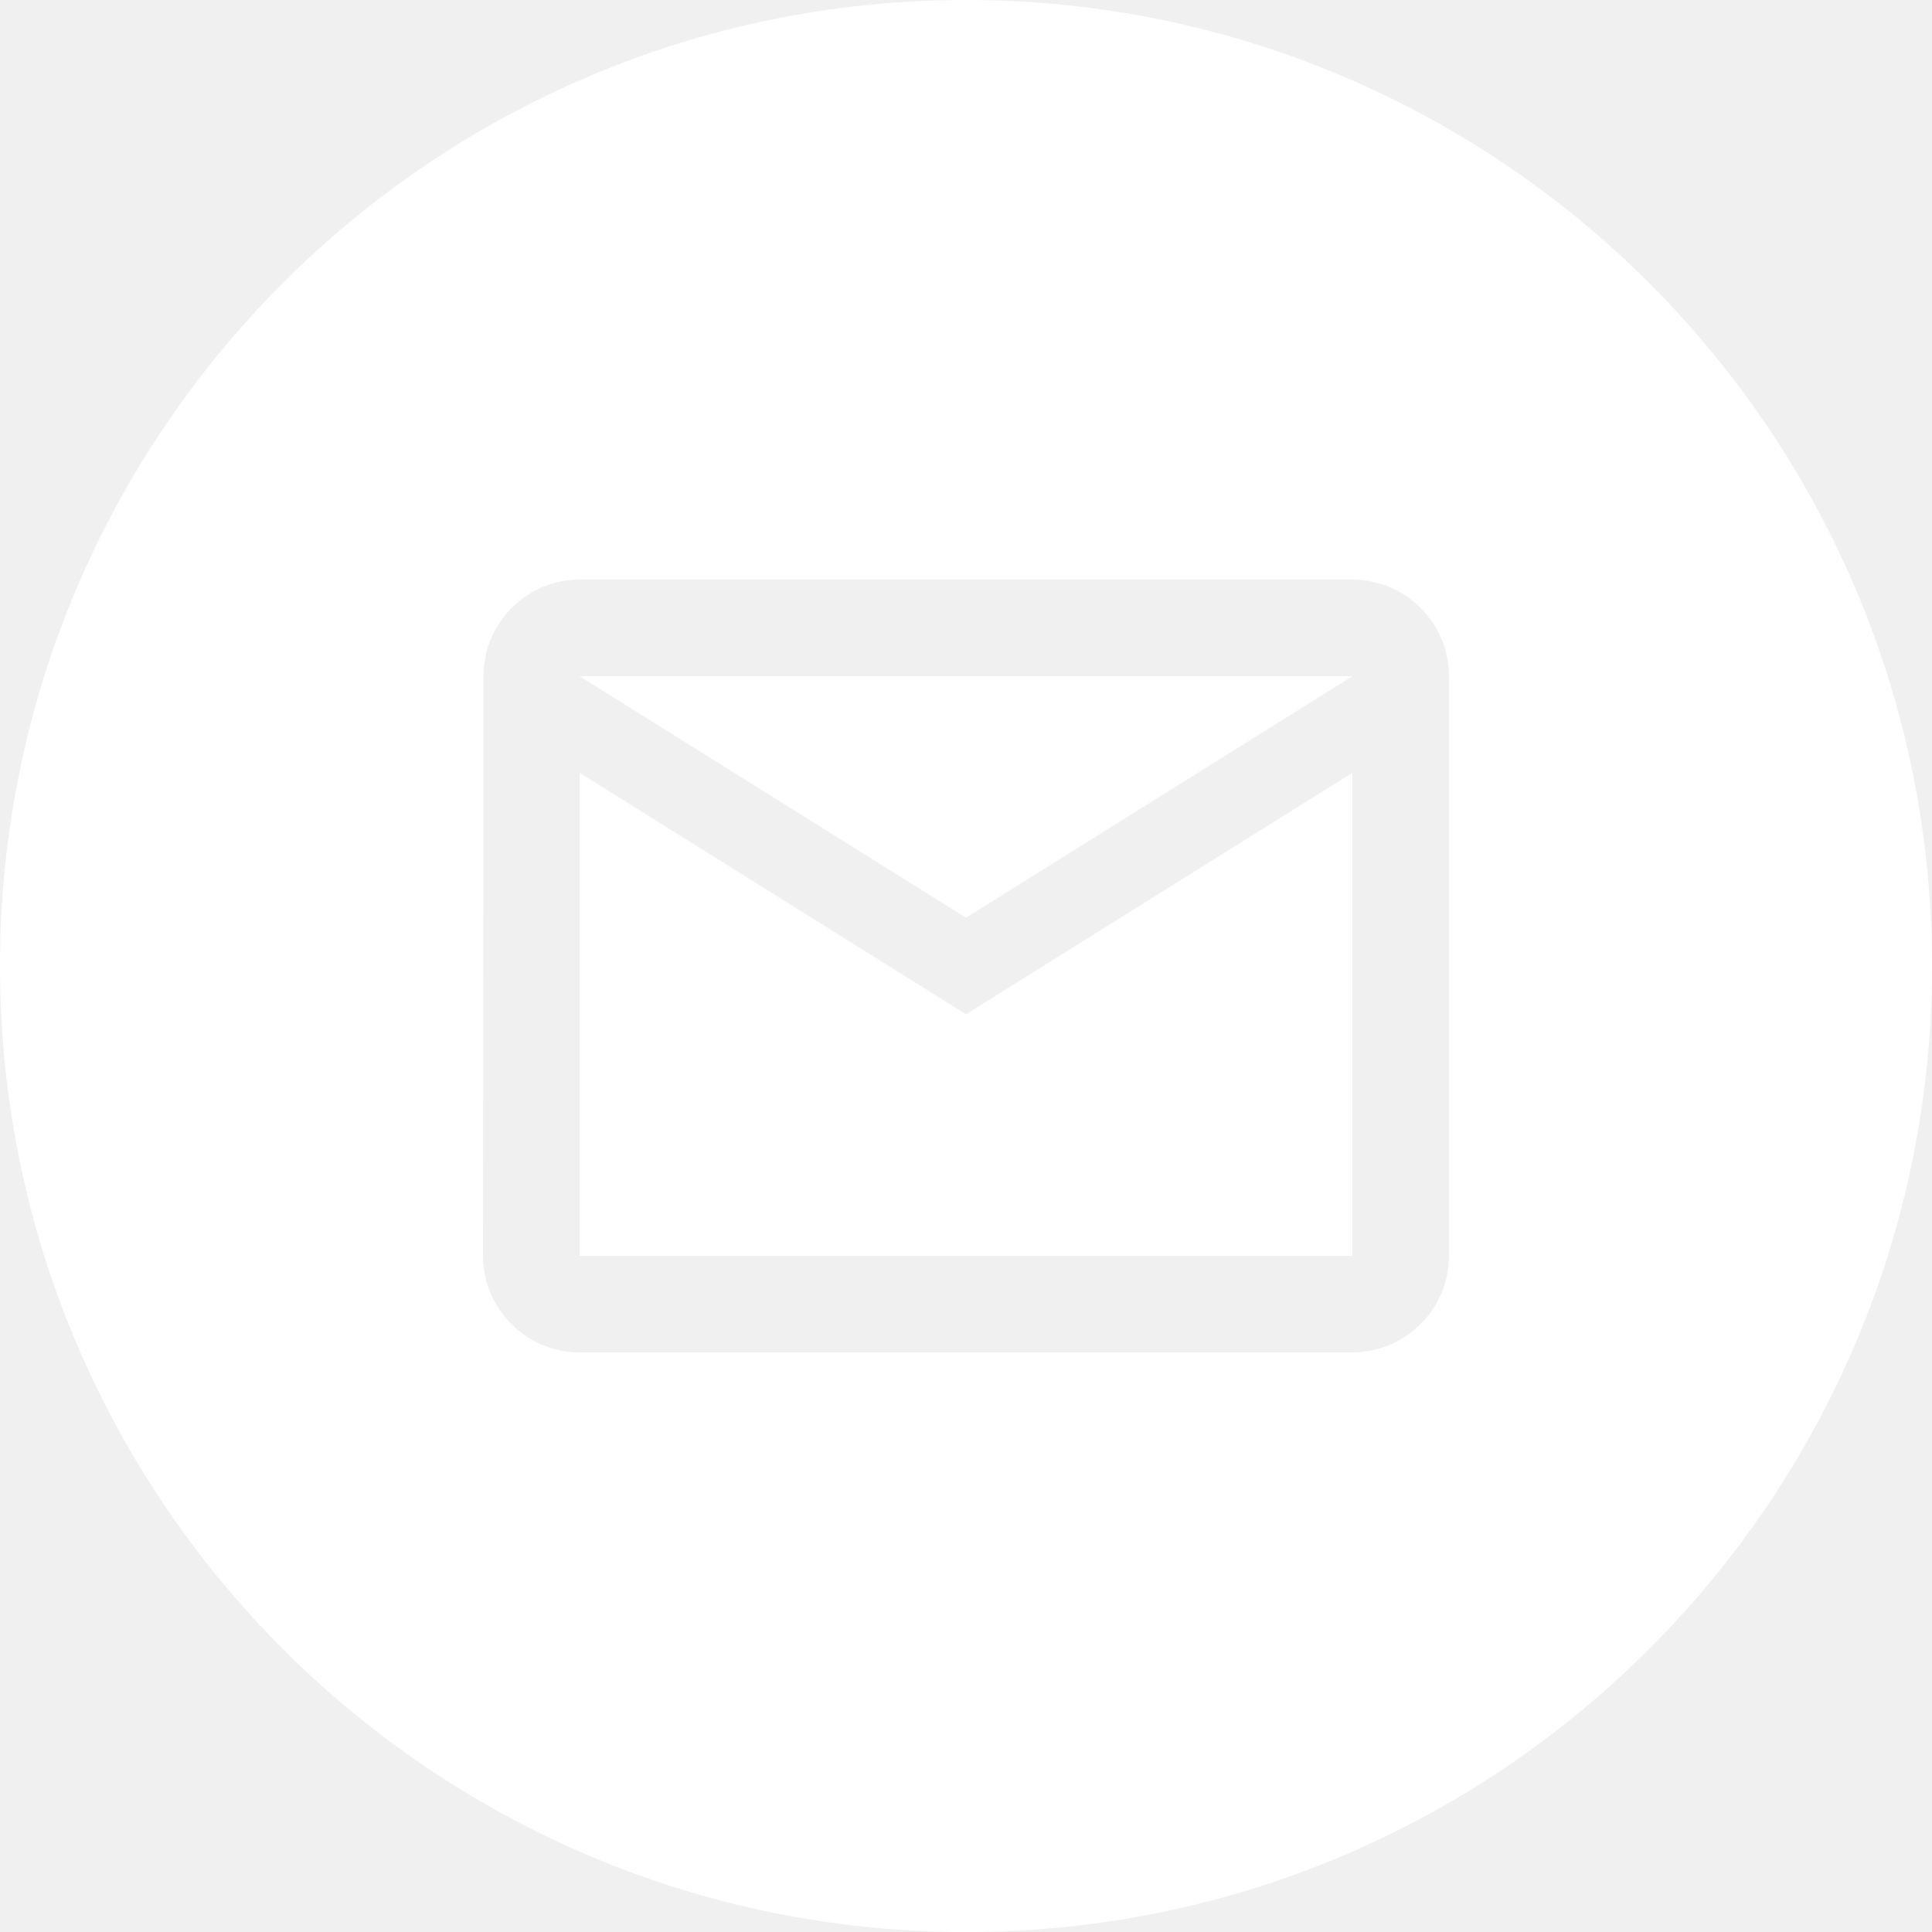
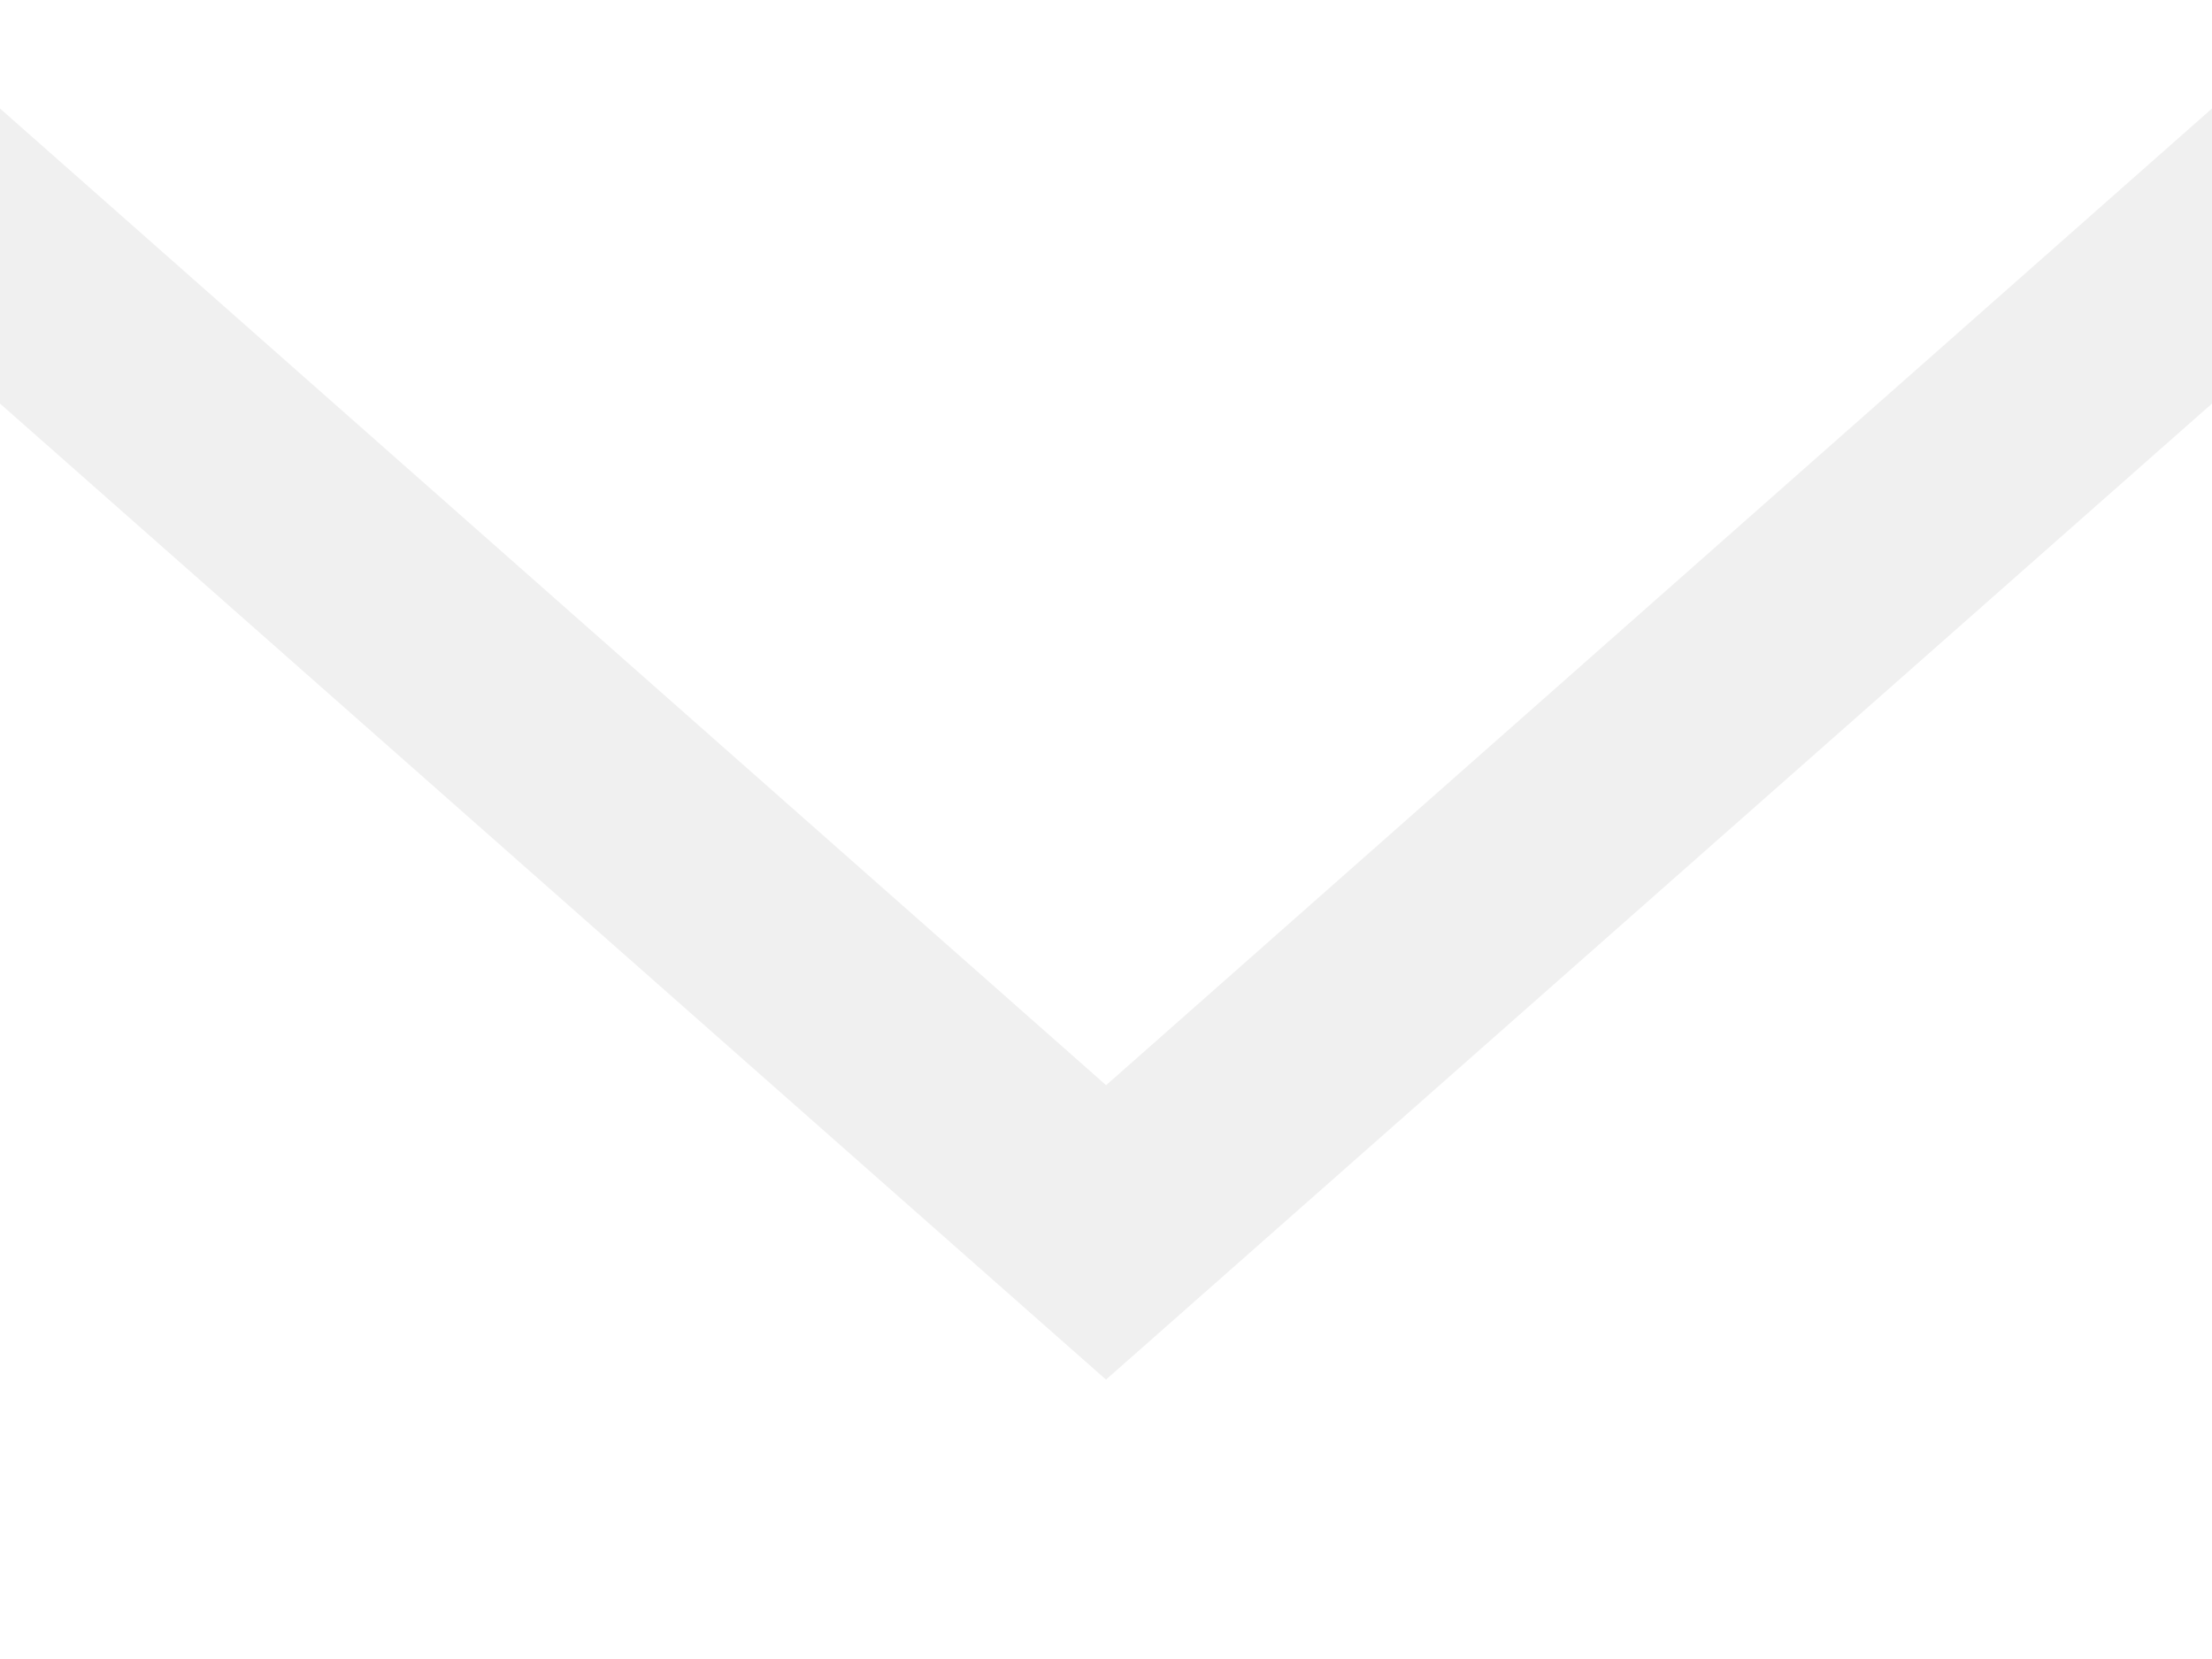
- <svg xmlns="http://www.w3.org/2000/svg" fill="none" viewBox="2 2 20 20">
-   <path fill-rule="evenodd" clip-rule="evenodd" d="M22 12C22 17.523 17.523 22 12 22C6.477 22 2 17.523 2 12C2 6.477 6.477 2 12 2C17.523 2 22 6.477 22 12ZM7.005 9C7.005 8.45 7.45 8 8 8H16C16.55 8 17 8.45 17 9V15C17 15.55 16.55 16 16 16H8C7.45 16 7 15.55 7 15L7.005 9ZM12 12.5L8 10V15H16V10L12 12.5ZM12 11.5L8 9H16L12 11.5Z" fill="white" />
+ <svg xmlns="http://www.w3.org/2000/svg" version="1.1" viewBox="0 0 20 15">
+   <defs>  </defs>
+   <g id="Page-1" stroke="none" stroke-width="1" fill="none" fill-rule="evenodd">
+     <g id="Dribbble-Light-Preview" transform="translate(-340, -922)" fill="white">
+       <g id="icons" transform="translate(56, 160)">
+         <path d="M294,774.474 L284,765.649 L284,777 L304,777 L304,765.649 L294,774.474 Z M294.001,771.812 L284,762.981 L284,762 L304,762 L304,762.981 L294.001,771.812 Z" id="email-[#1572]">  </path>
+       </g>
+     </g>
+   </g>
</svg>
